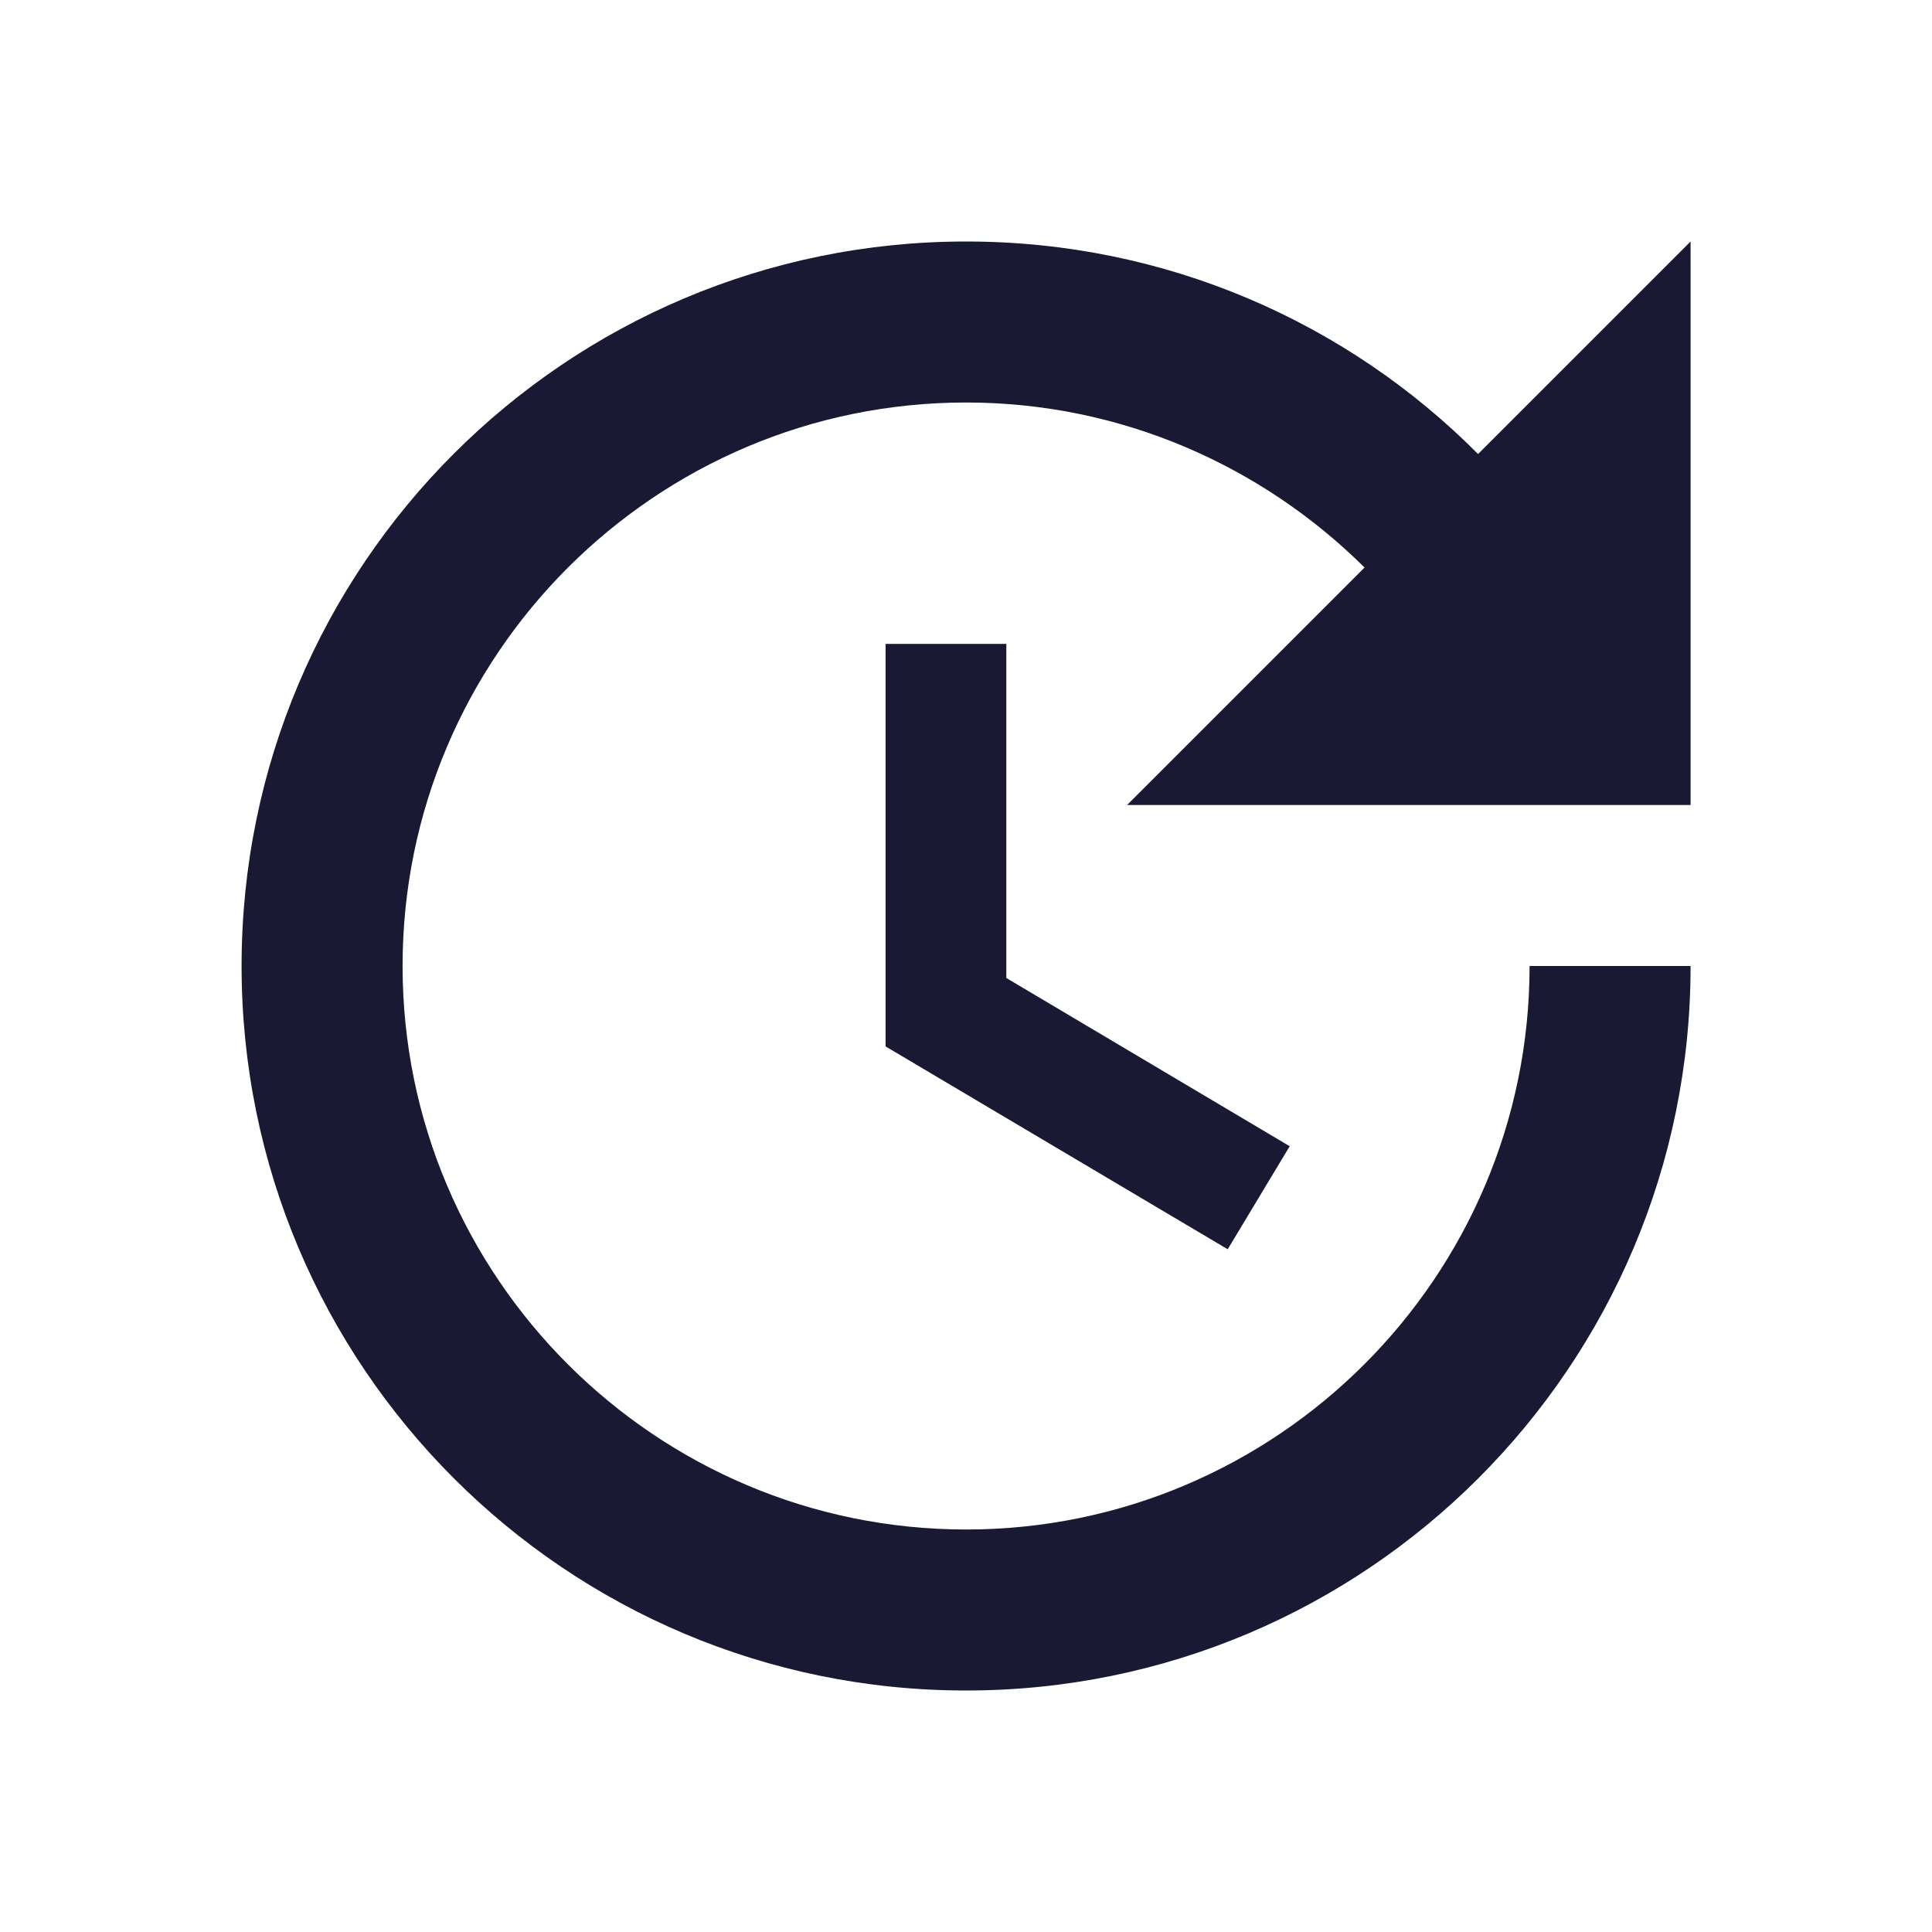
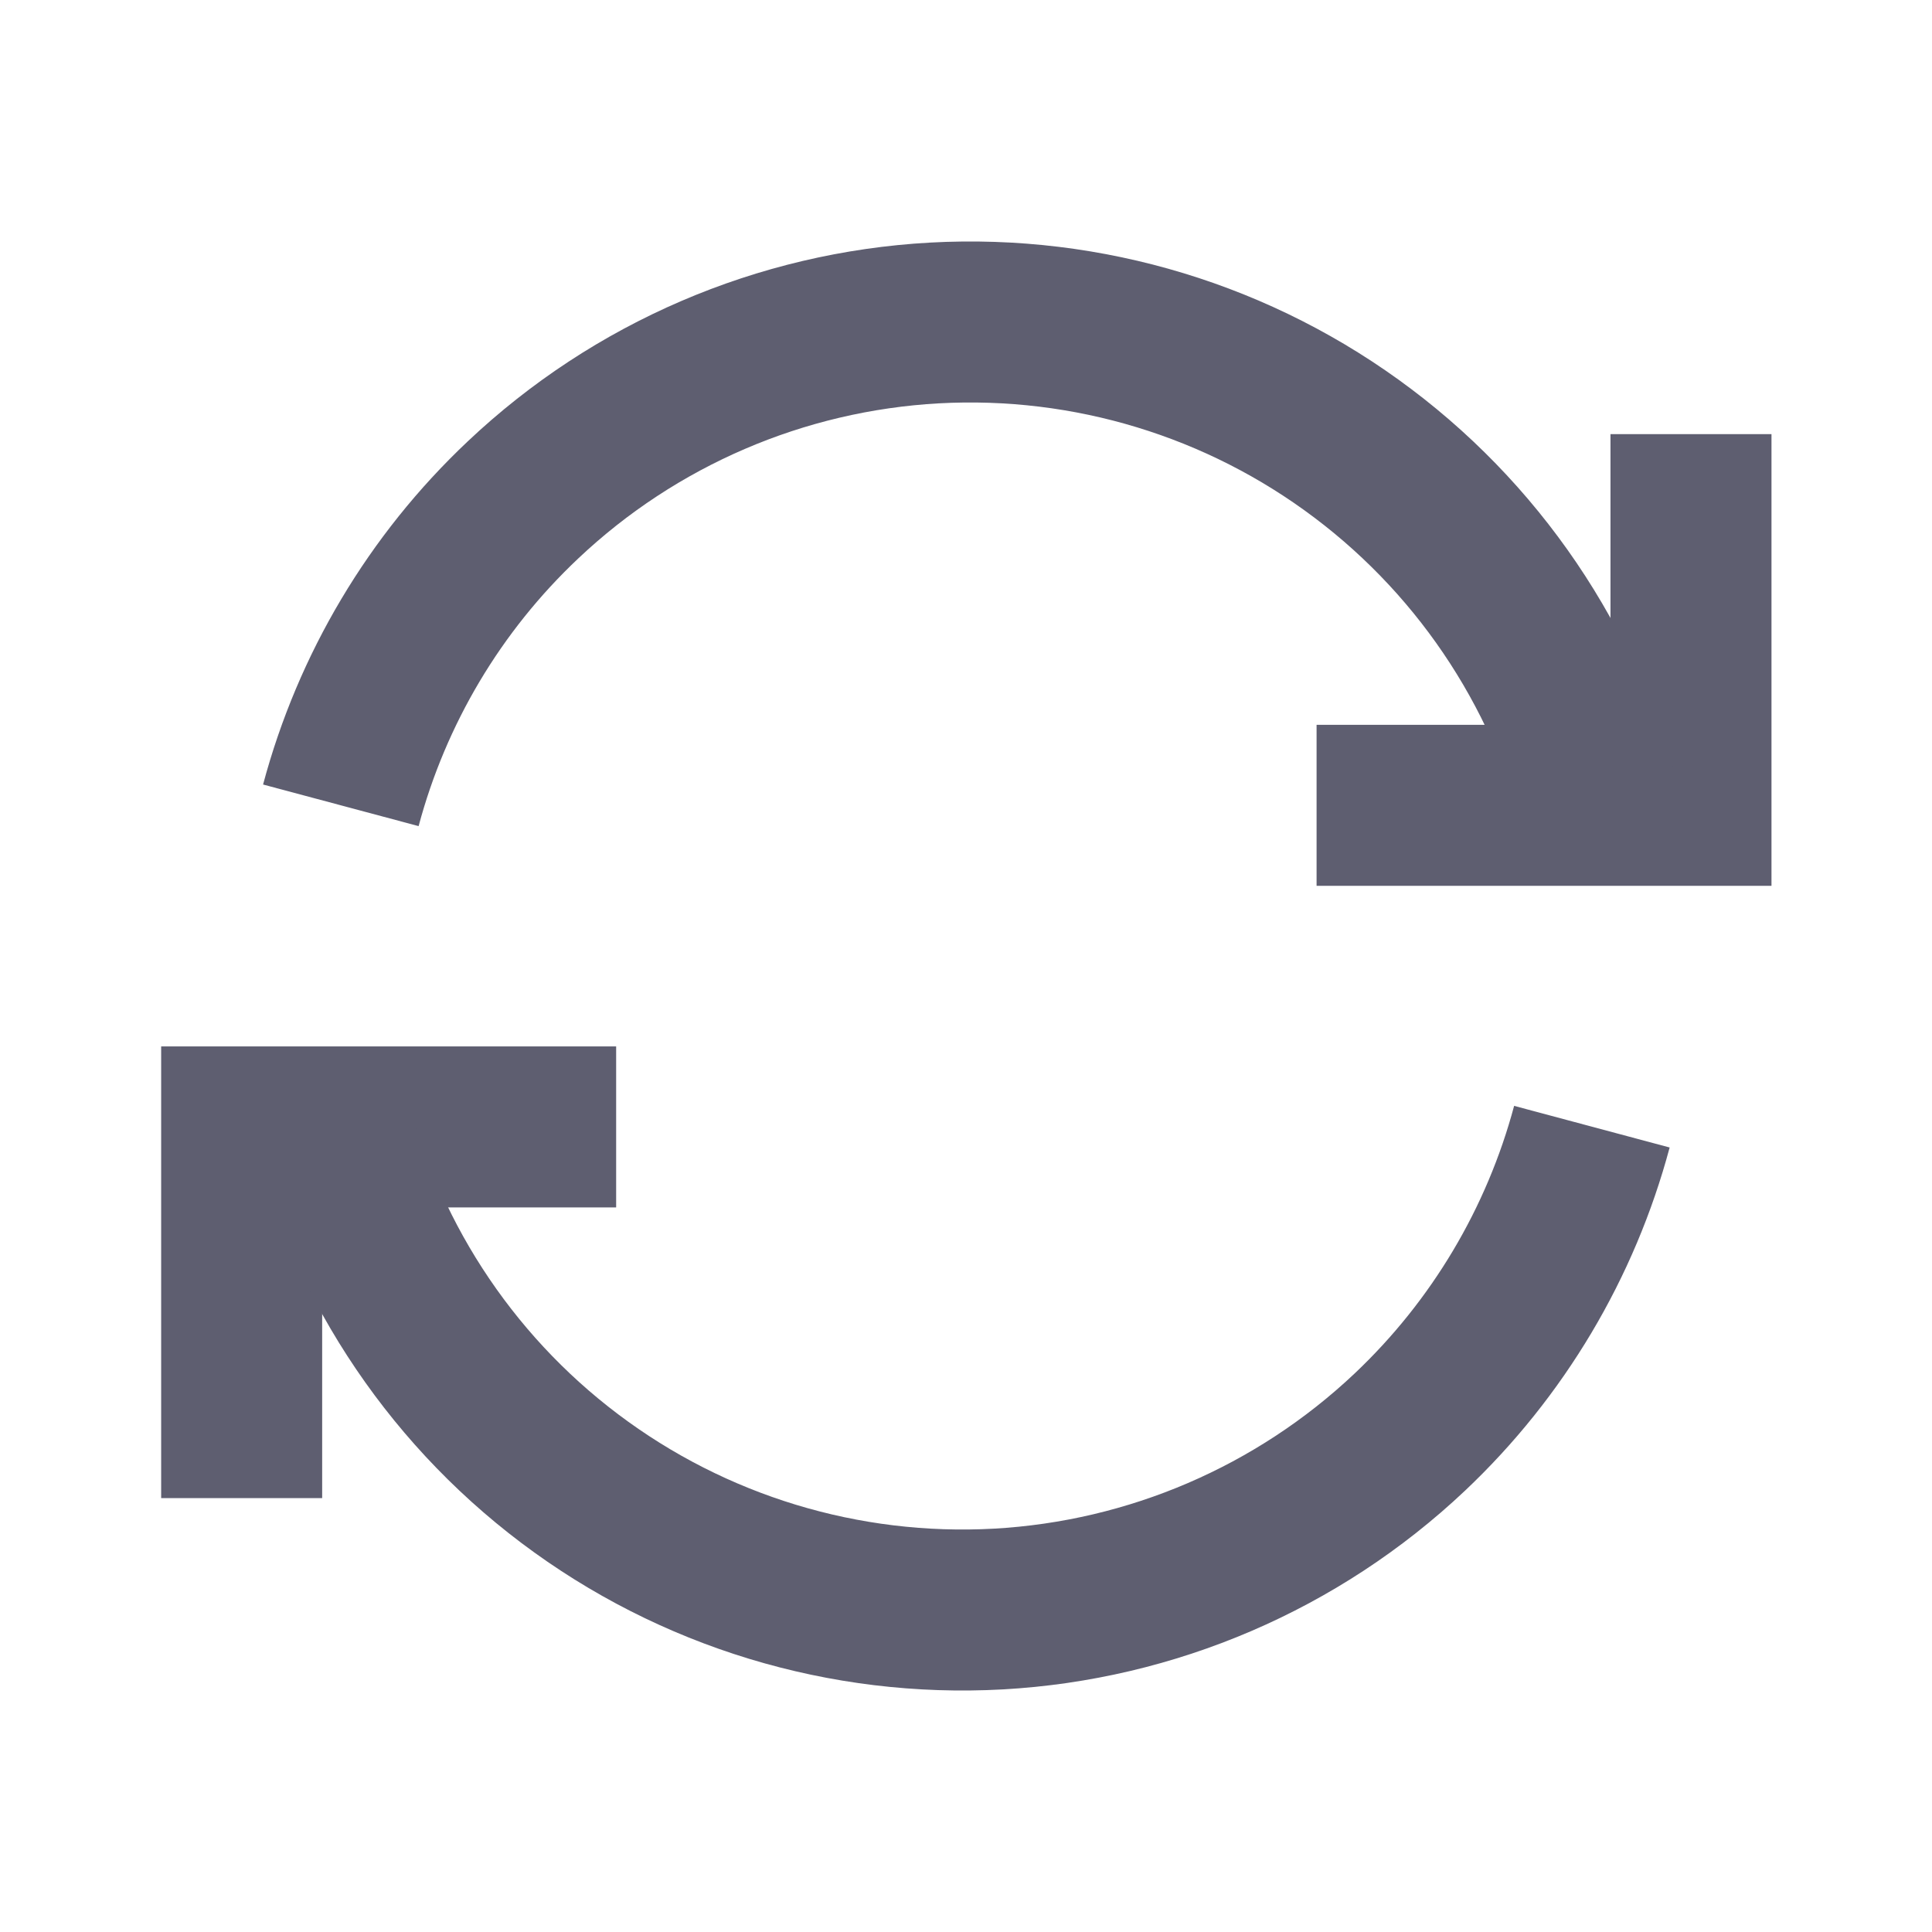
<svg xmlns="http://www.w3.org/2000/svg" width="24" height="24" viewBox="0 0 24 24" fill="none">
-   <path fill-rule="evenodd" clip-rule="evenodd" d="M21.001 3V10H14.001L16.951 7.05C15.681 5.79 13.931 5 12.001 5C8.141 5 5.001 8.14 5.001 12C5.001 15.86 8.141 19 12.001 19C15.861 19 19.001 15.86 19.001 12H21.001C21.001 16.97 16.971 21 12.001 21C7.031 21 3.001 16.97 3.001 12C3.001 7.03 7.031 3 12.001 3C14.491 3 16.741 4.01 18.361 5.64L21.001 3ZM11.001 12.999V7.999H12.501V12.149L16.021 14.239L15.251 15.519L11.001 12.999Z" fill="#191933" />
+   <path d="M17.355 10.004H21.006V6.393" stroke="#5E5E70" stroke-width="2" stroke-linecap="square" />
+   <path d="M19.951 10.303C19.527 8.438 18.457 6.783 16.93 5.632C15.403 4.48 13.517 3.907 11.608 4.012C9.698 4.118 7.887 4.897 6.497 6.21C5.399 7.245 4.62 8.561 4.234 10.004" stroke="#5E5E70" stroke-width="2" />
+   <path d="M6.654 13.999H3.002V17.61" stroke="#5E5E70" stroke-width="2" stroke-linecap="square" />
+   <path d="M4.057 13.697C4.481 15.562 5.551 17.217 7.078 18.368C8.606 19.52 10.491 20.093 12.401 19.988C14.31 19.882 16.121 19.104 17.512 17.791C18.609 16.755 19.389 15.438 19.775 13.996" stroke="#5E5E70" stroke-width="2" />
</svg>
